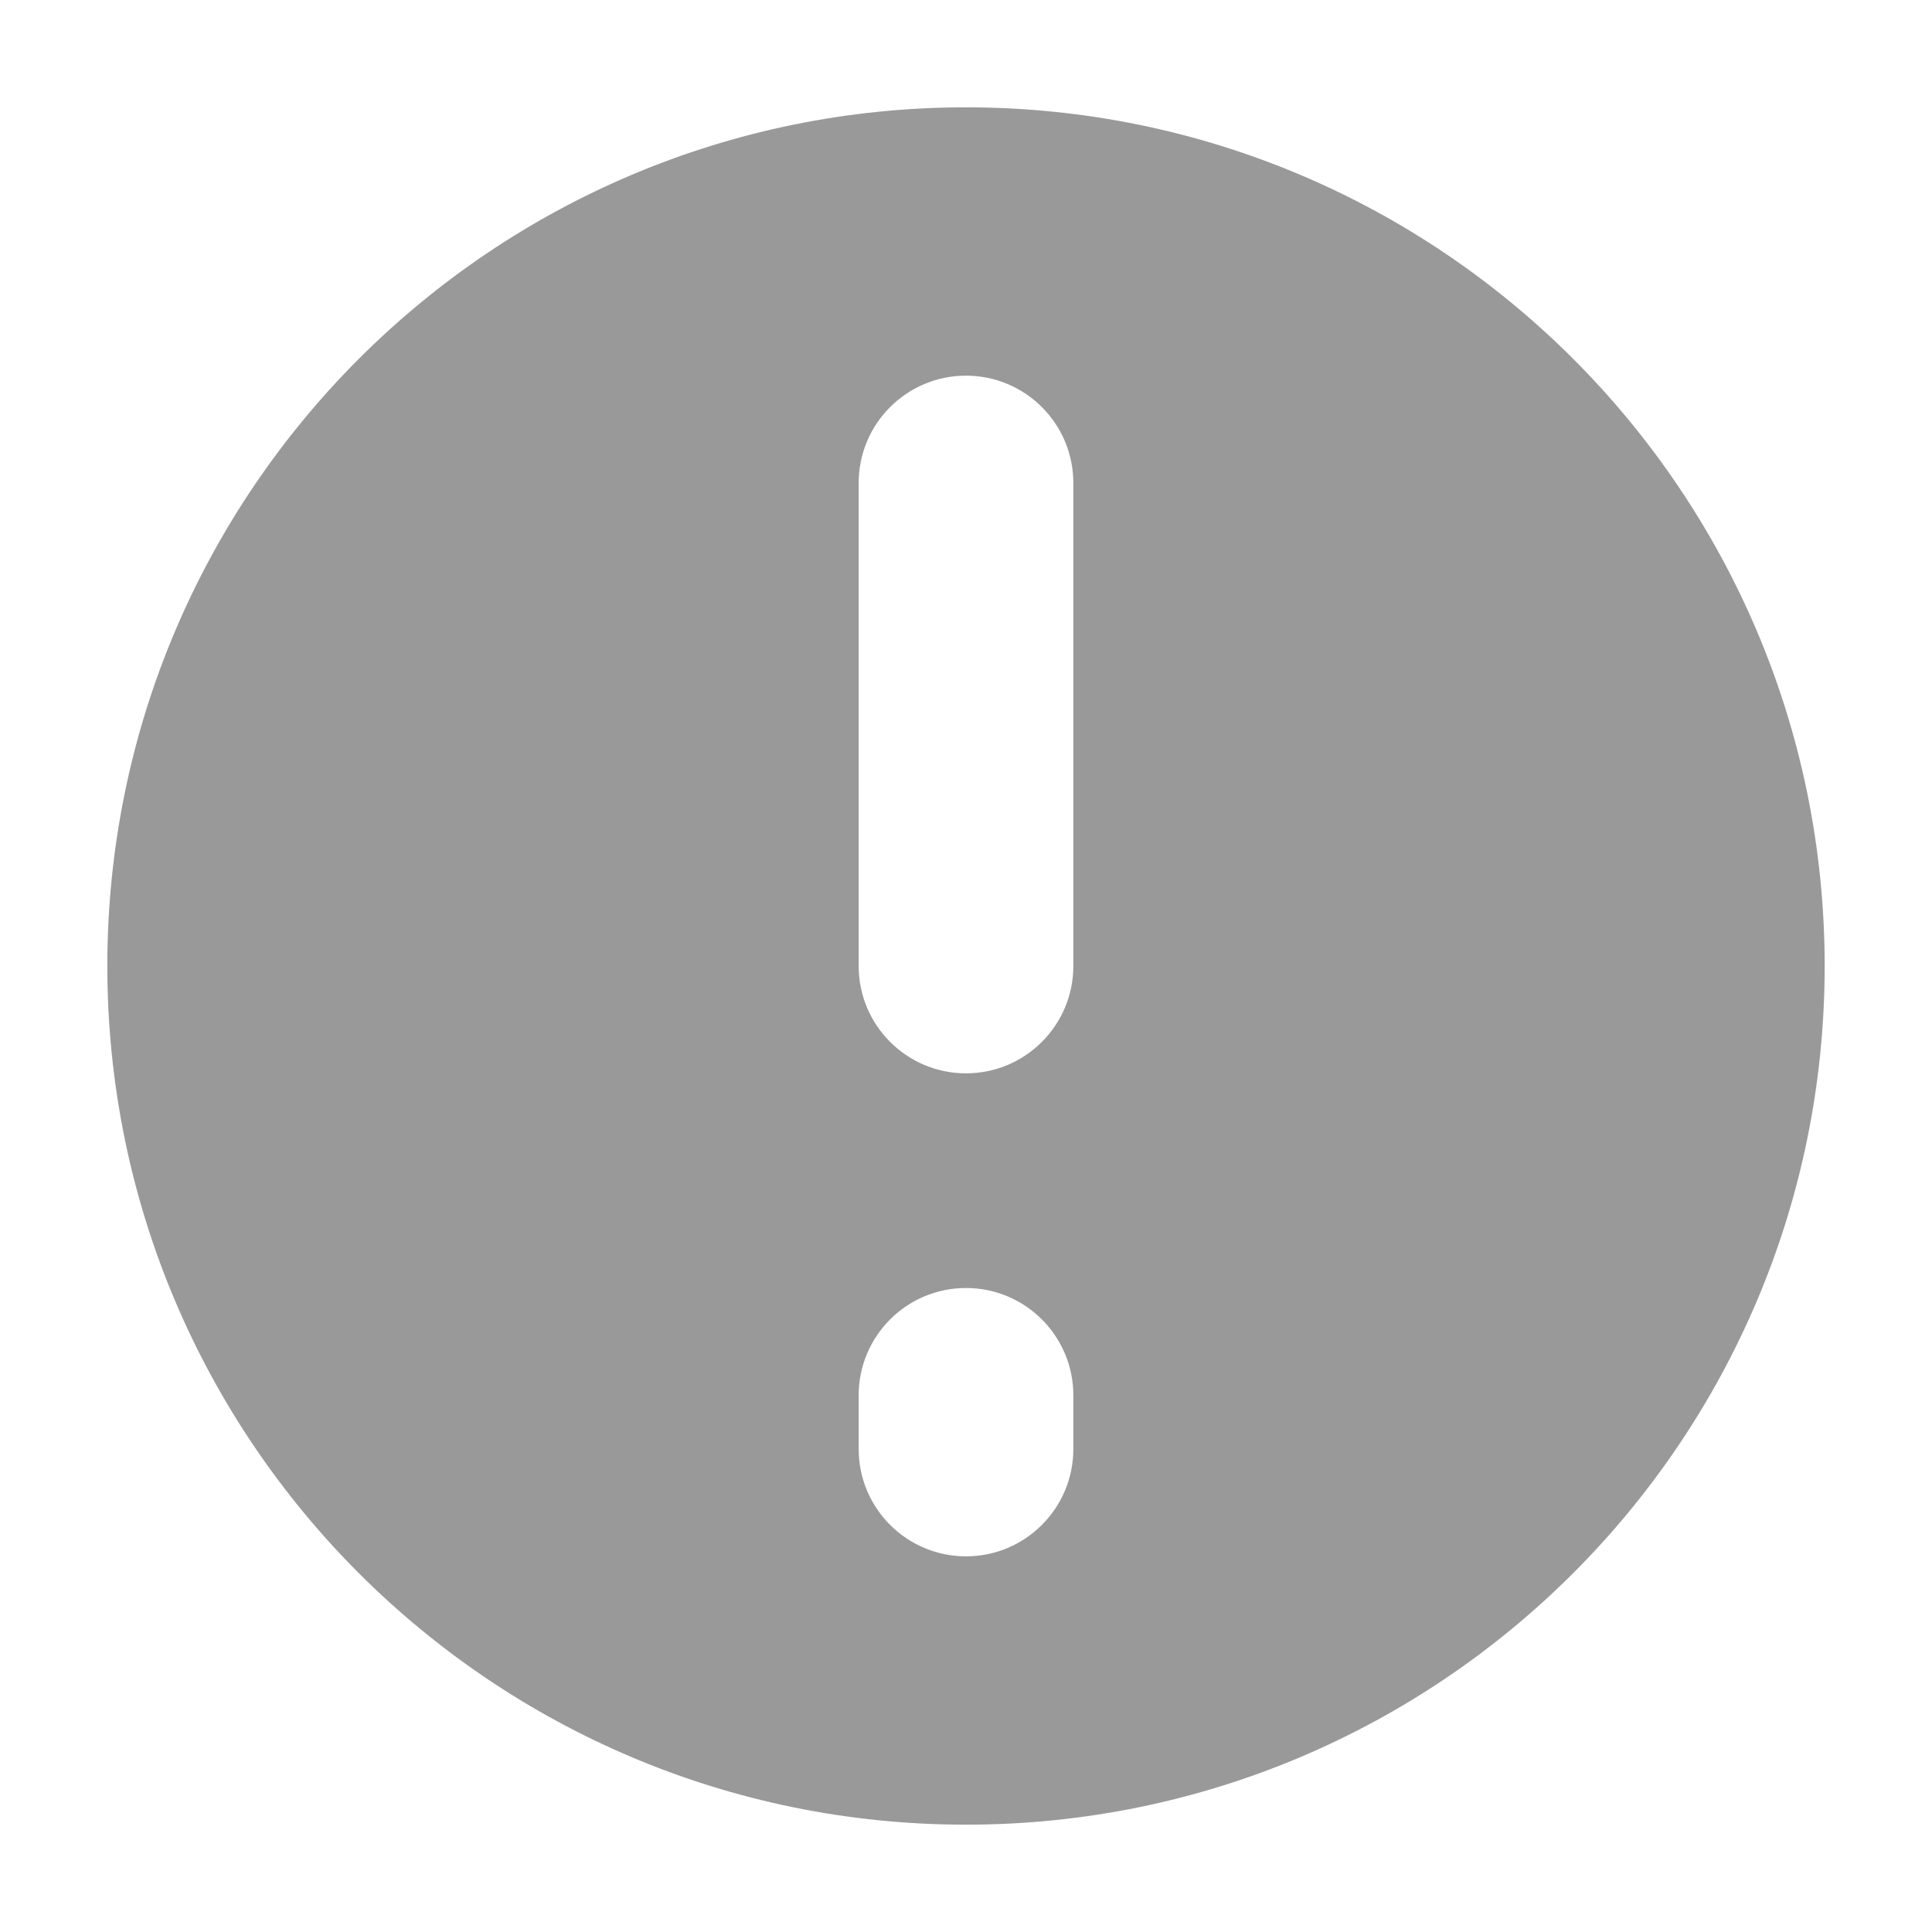
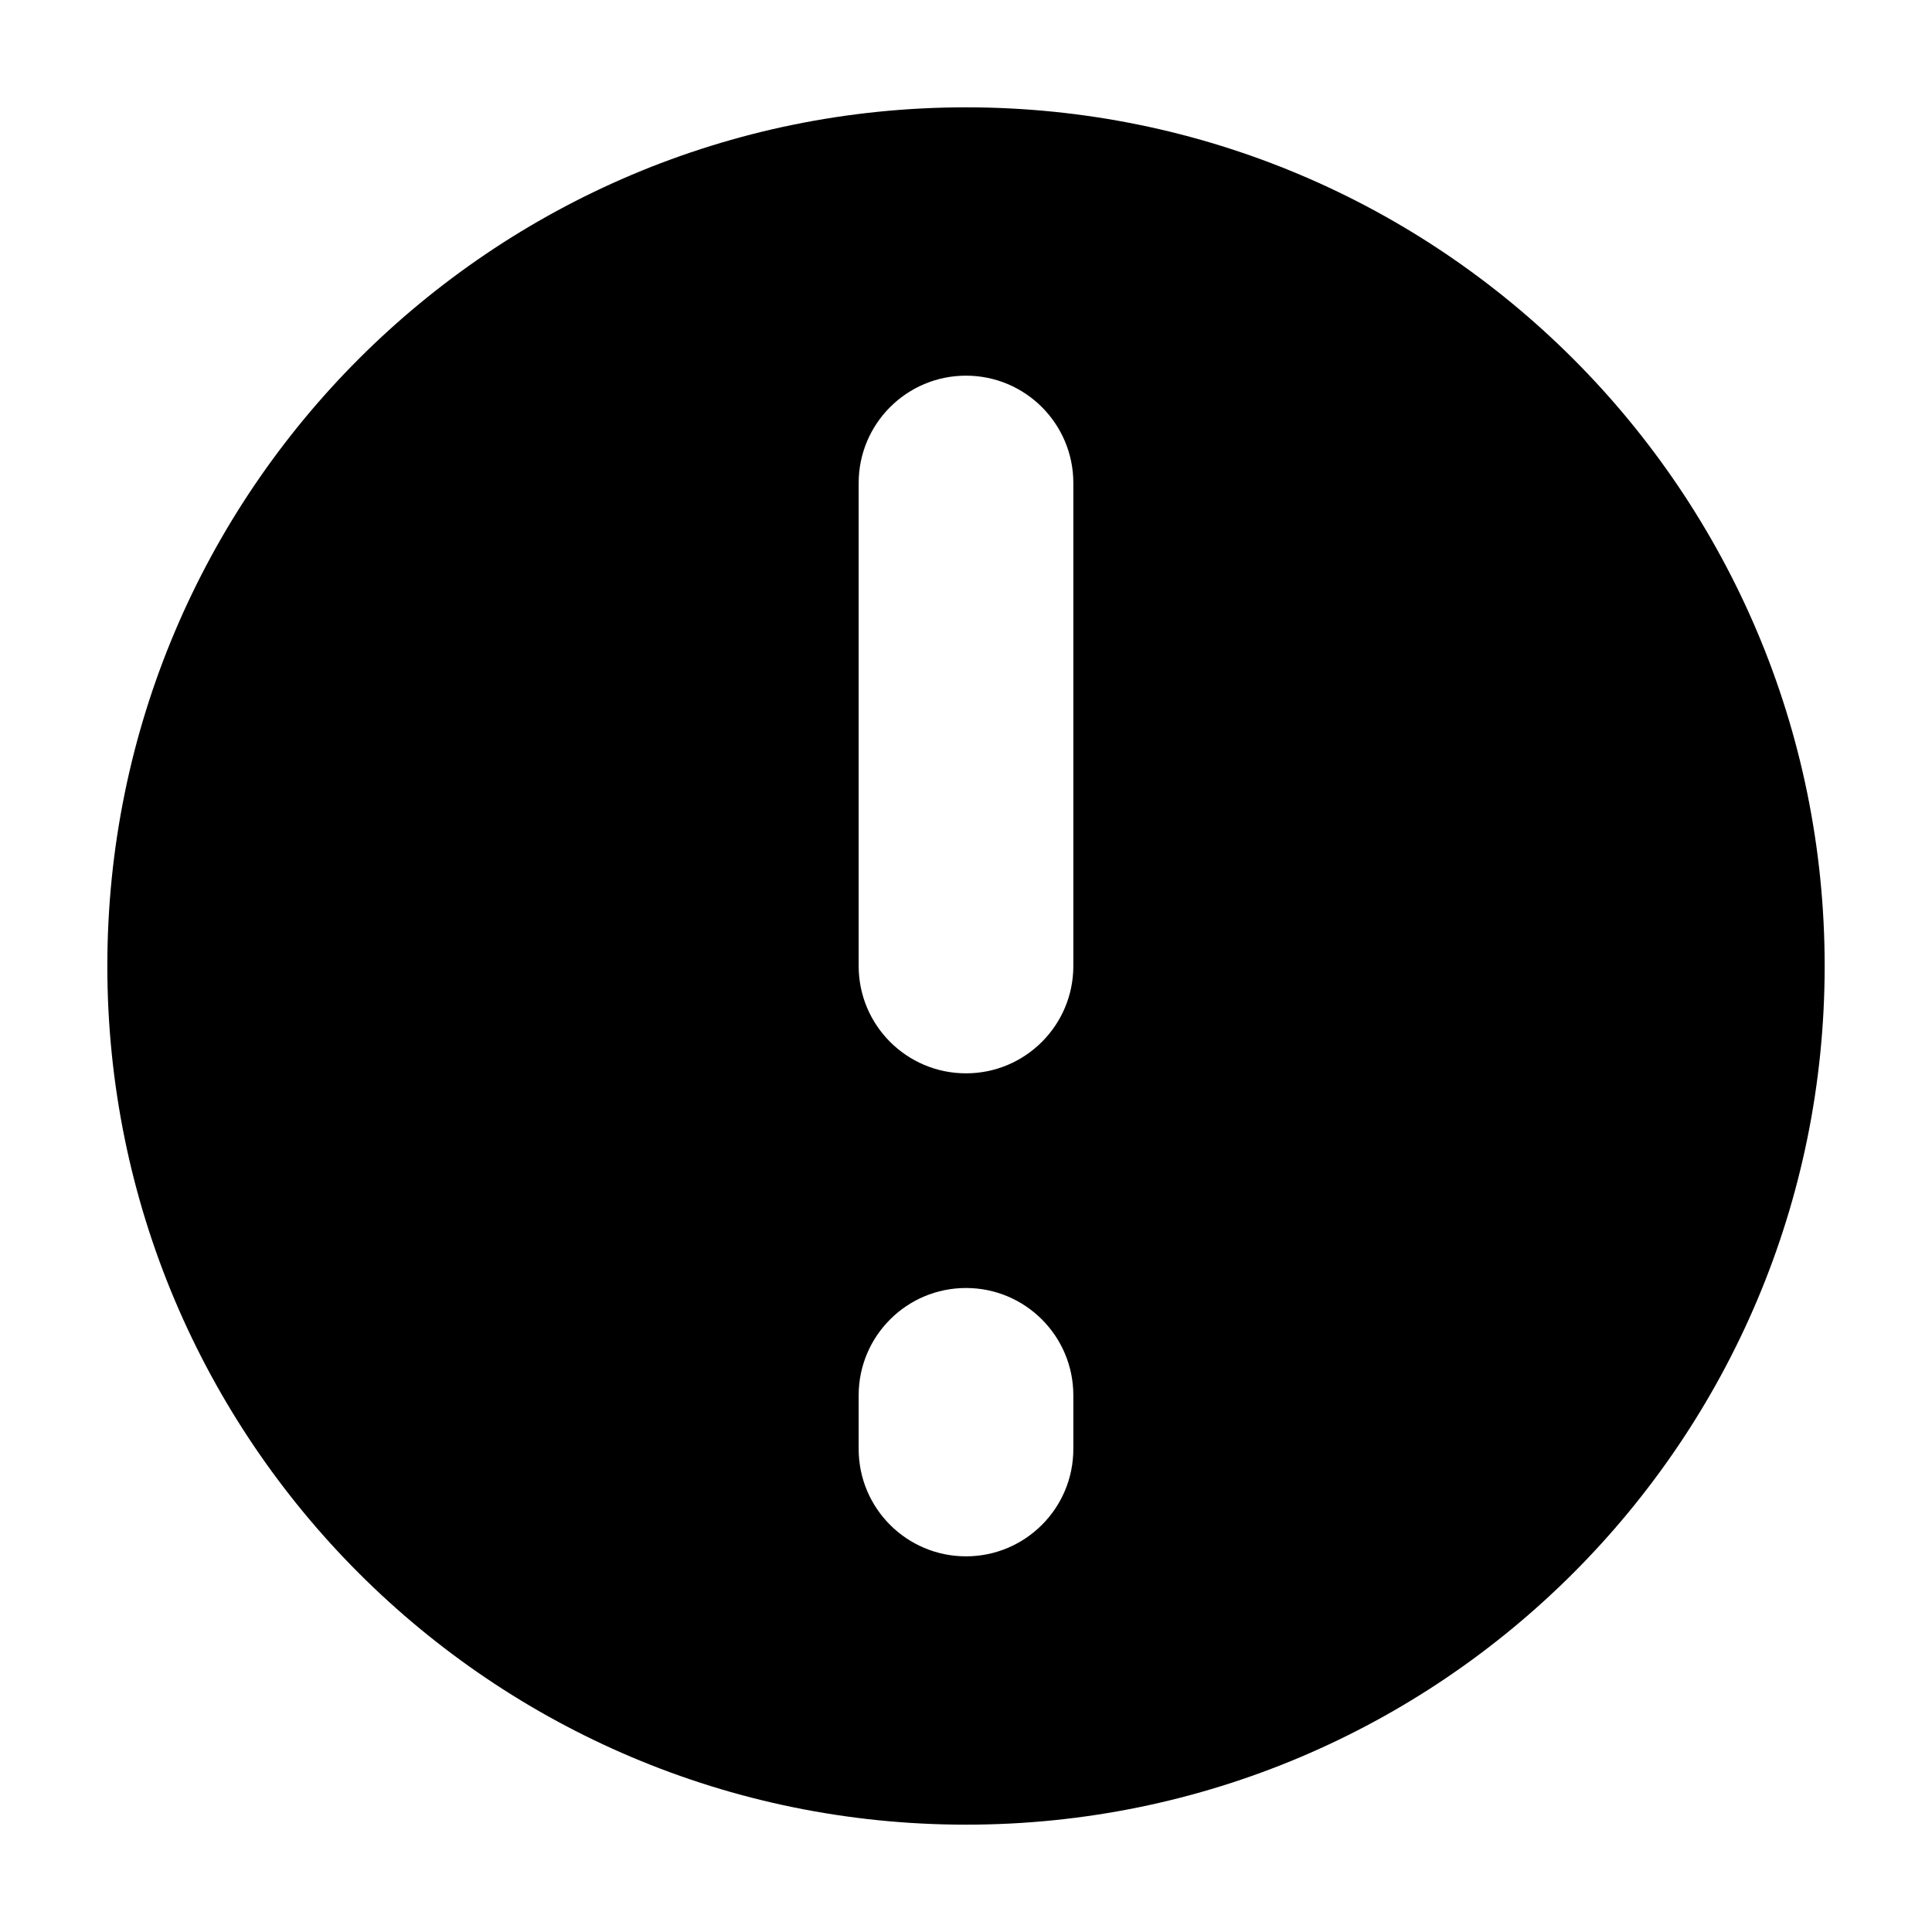
<svg xmlns="http://www.w3.org/2000/svg" width="18" height="18" viewBox="0 0 18 18">
-   <path d="M10 9a1 1 0 0 1-2 0V4.5a1 1 0 0 1 2 0V9zm0 4.5a1 1 0 0 1-2 0V13a1 1 0 0 1 2 0v.5zM9 1a8 8 0 1 0 0 16A8 8 0 0 0 9 1z" fill="#999" fill-rule="evenodd" />
+   <path d="M10 9a1 1 0 0 1-2 0V4.5a1 1 0 0 1 2 0V9zm0 4.5a1 1 0 0 1-2 0V13a1 1 0 0 1 2 0v.5zM9 1a8 8 0 1 0 0 16A8 8 0 0 0 9 1z" fill-rule="evenodd" />
</svg>
